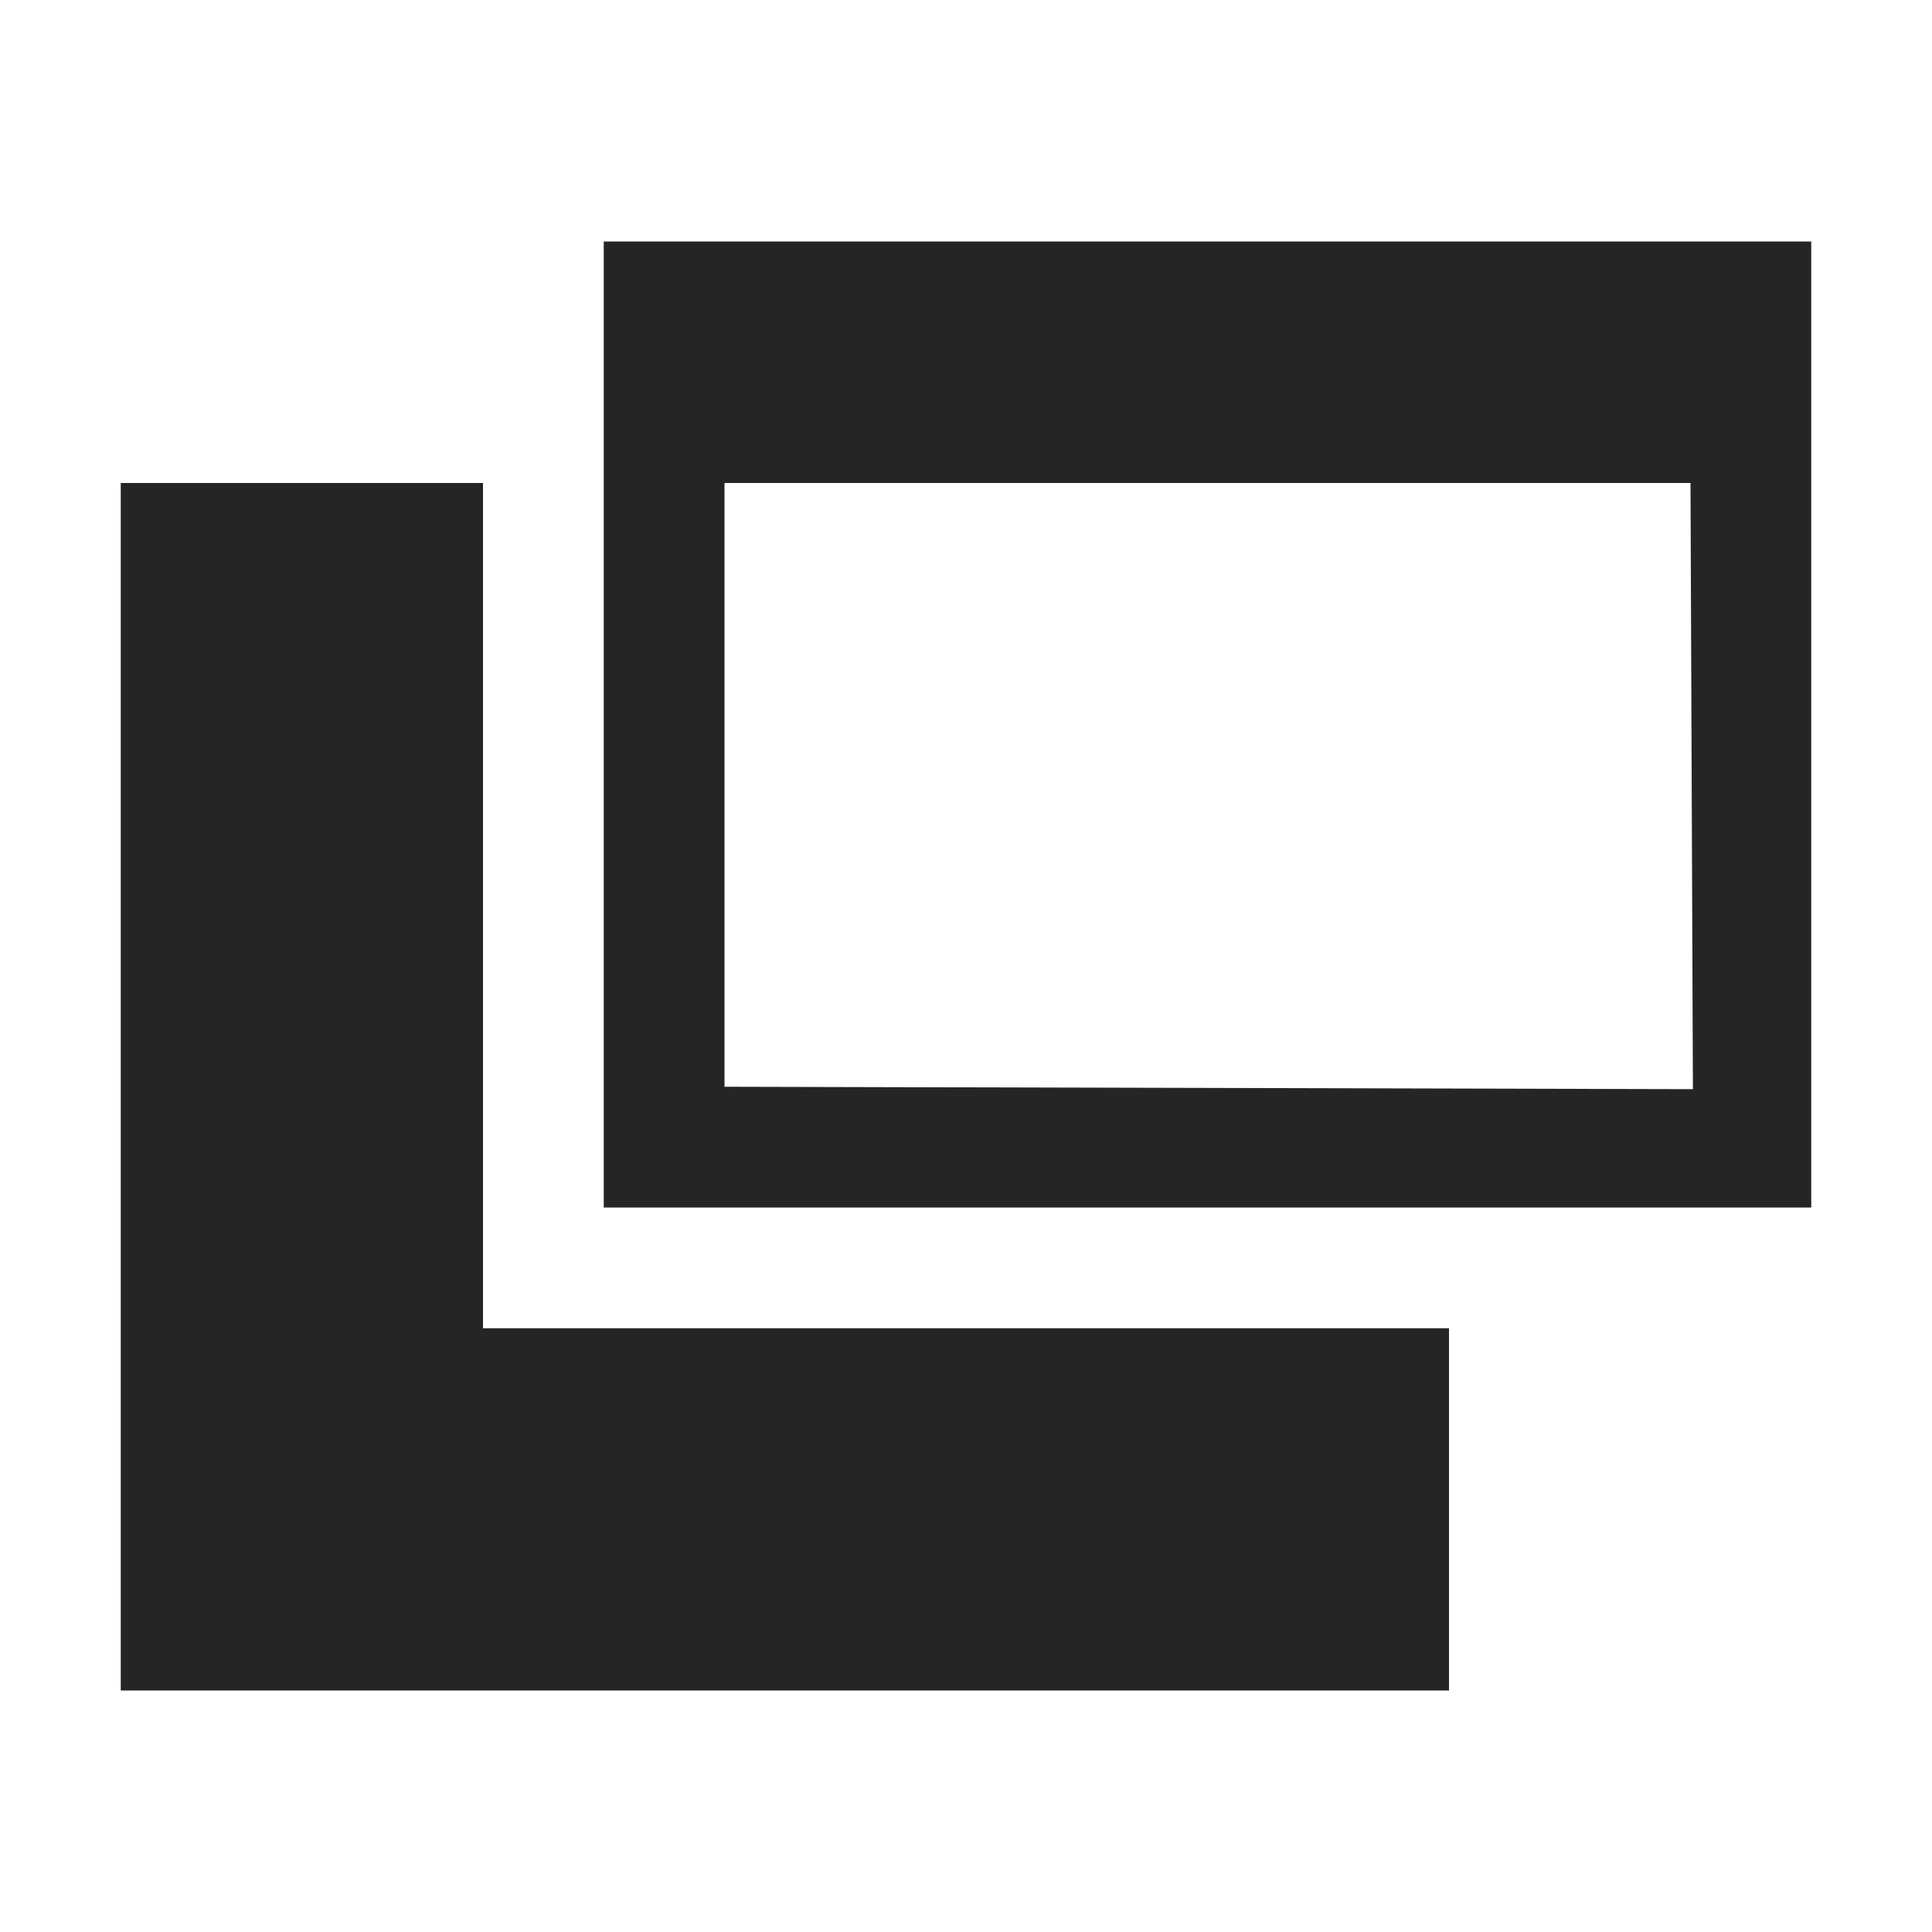
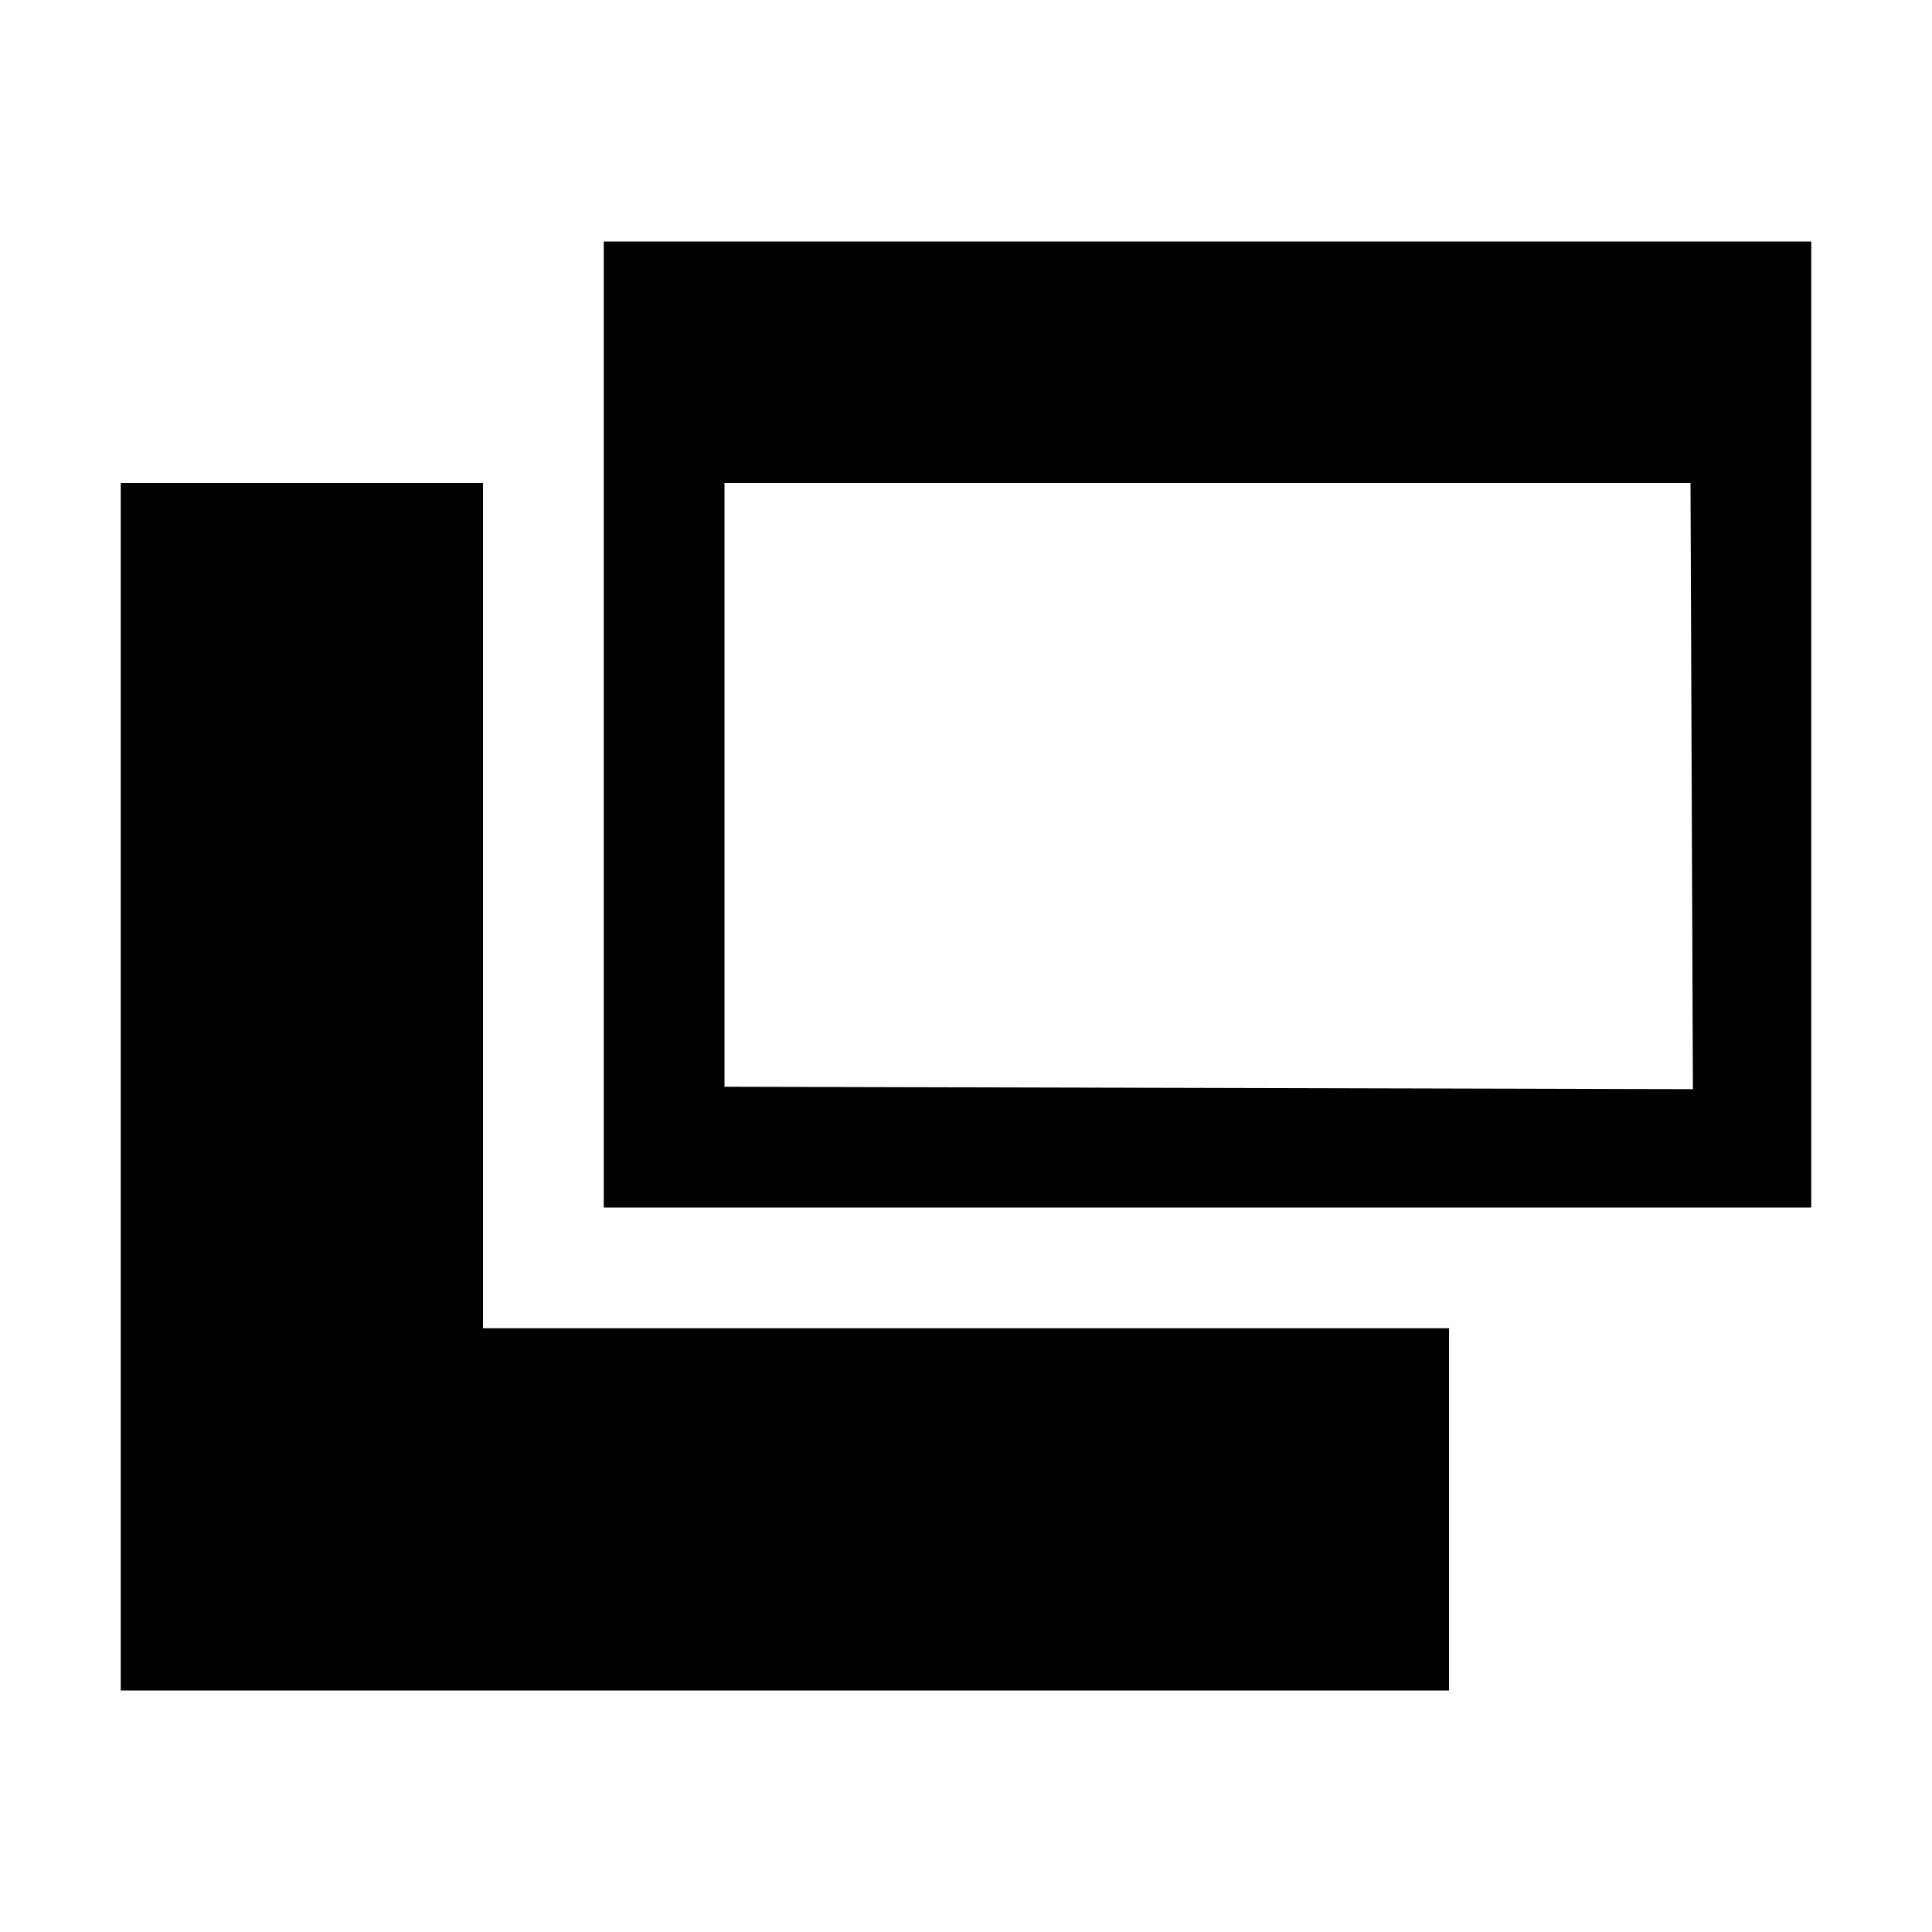
<svg xmlns="http://www.w3.org/2000/svg" id="Layer_1" data-name="Layer 1" viewBox="0 0 16 16">
-   <defs>
-     <style>
-       .cls-1 {
-         fill: #252526;
-       }
-     </style>
-   </defs>
  <polygon class="cls-1" points="4 11 4 4 1 4 1 14 12 14 12 11 4 11" />
  <path class="cls-1" d="M5,2v8s10,0,10,0V2s-10,0-10,0ZM14.02,9.02l-8.02-.02v-5h8l.02,5.02Z" />
</svg>
